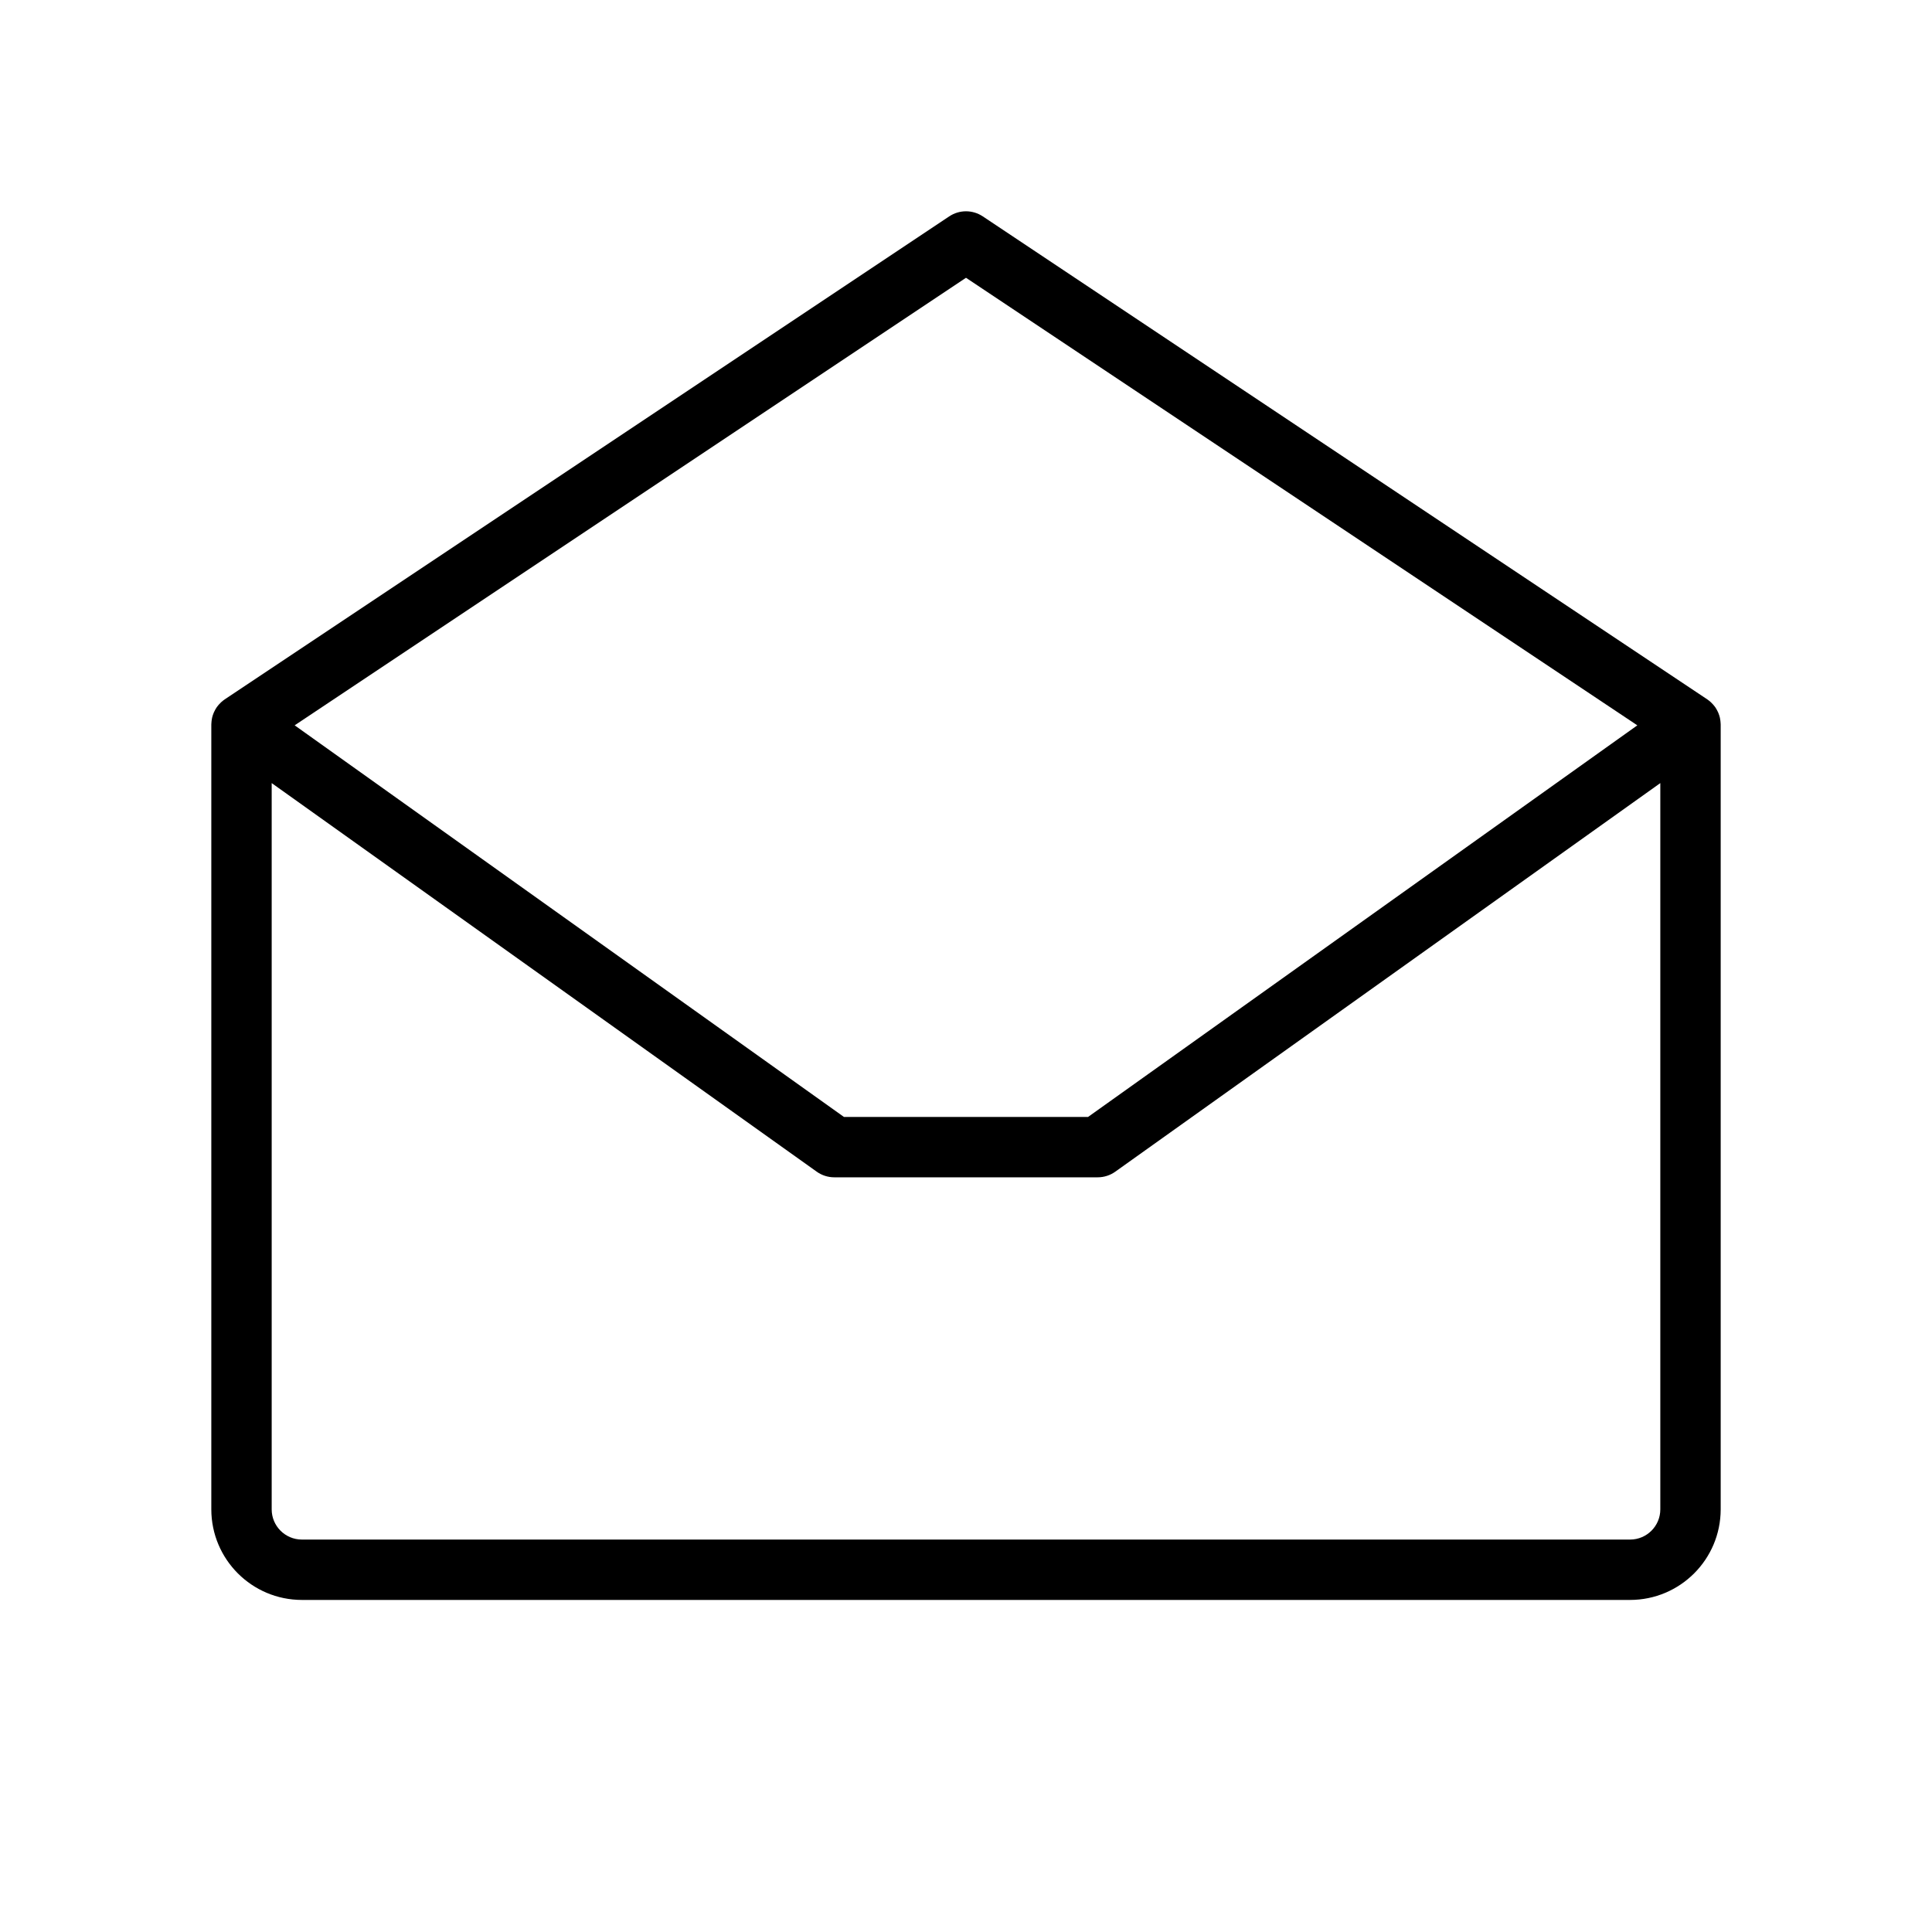
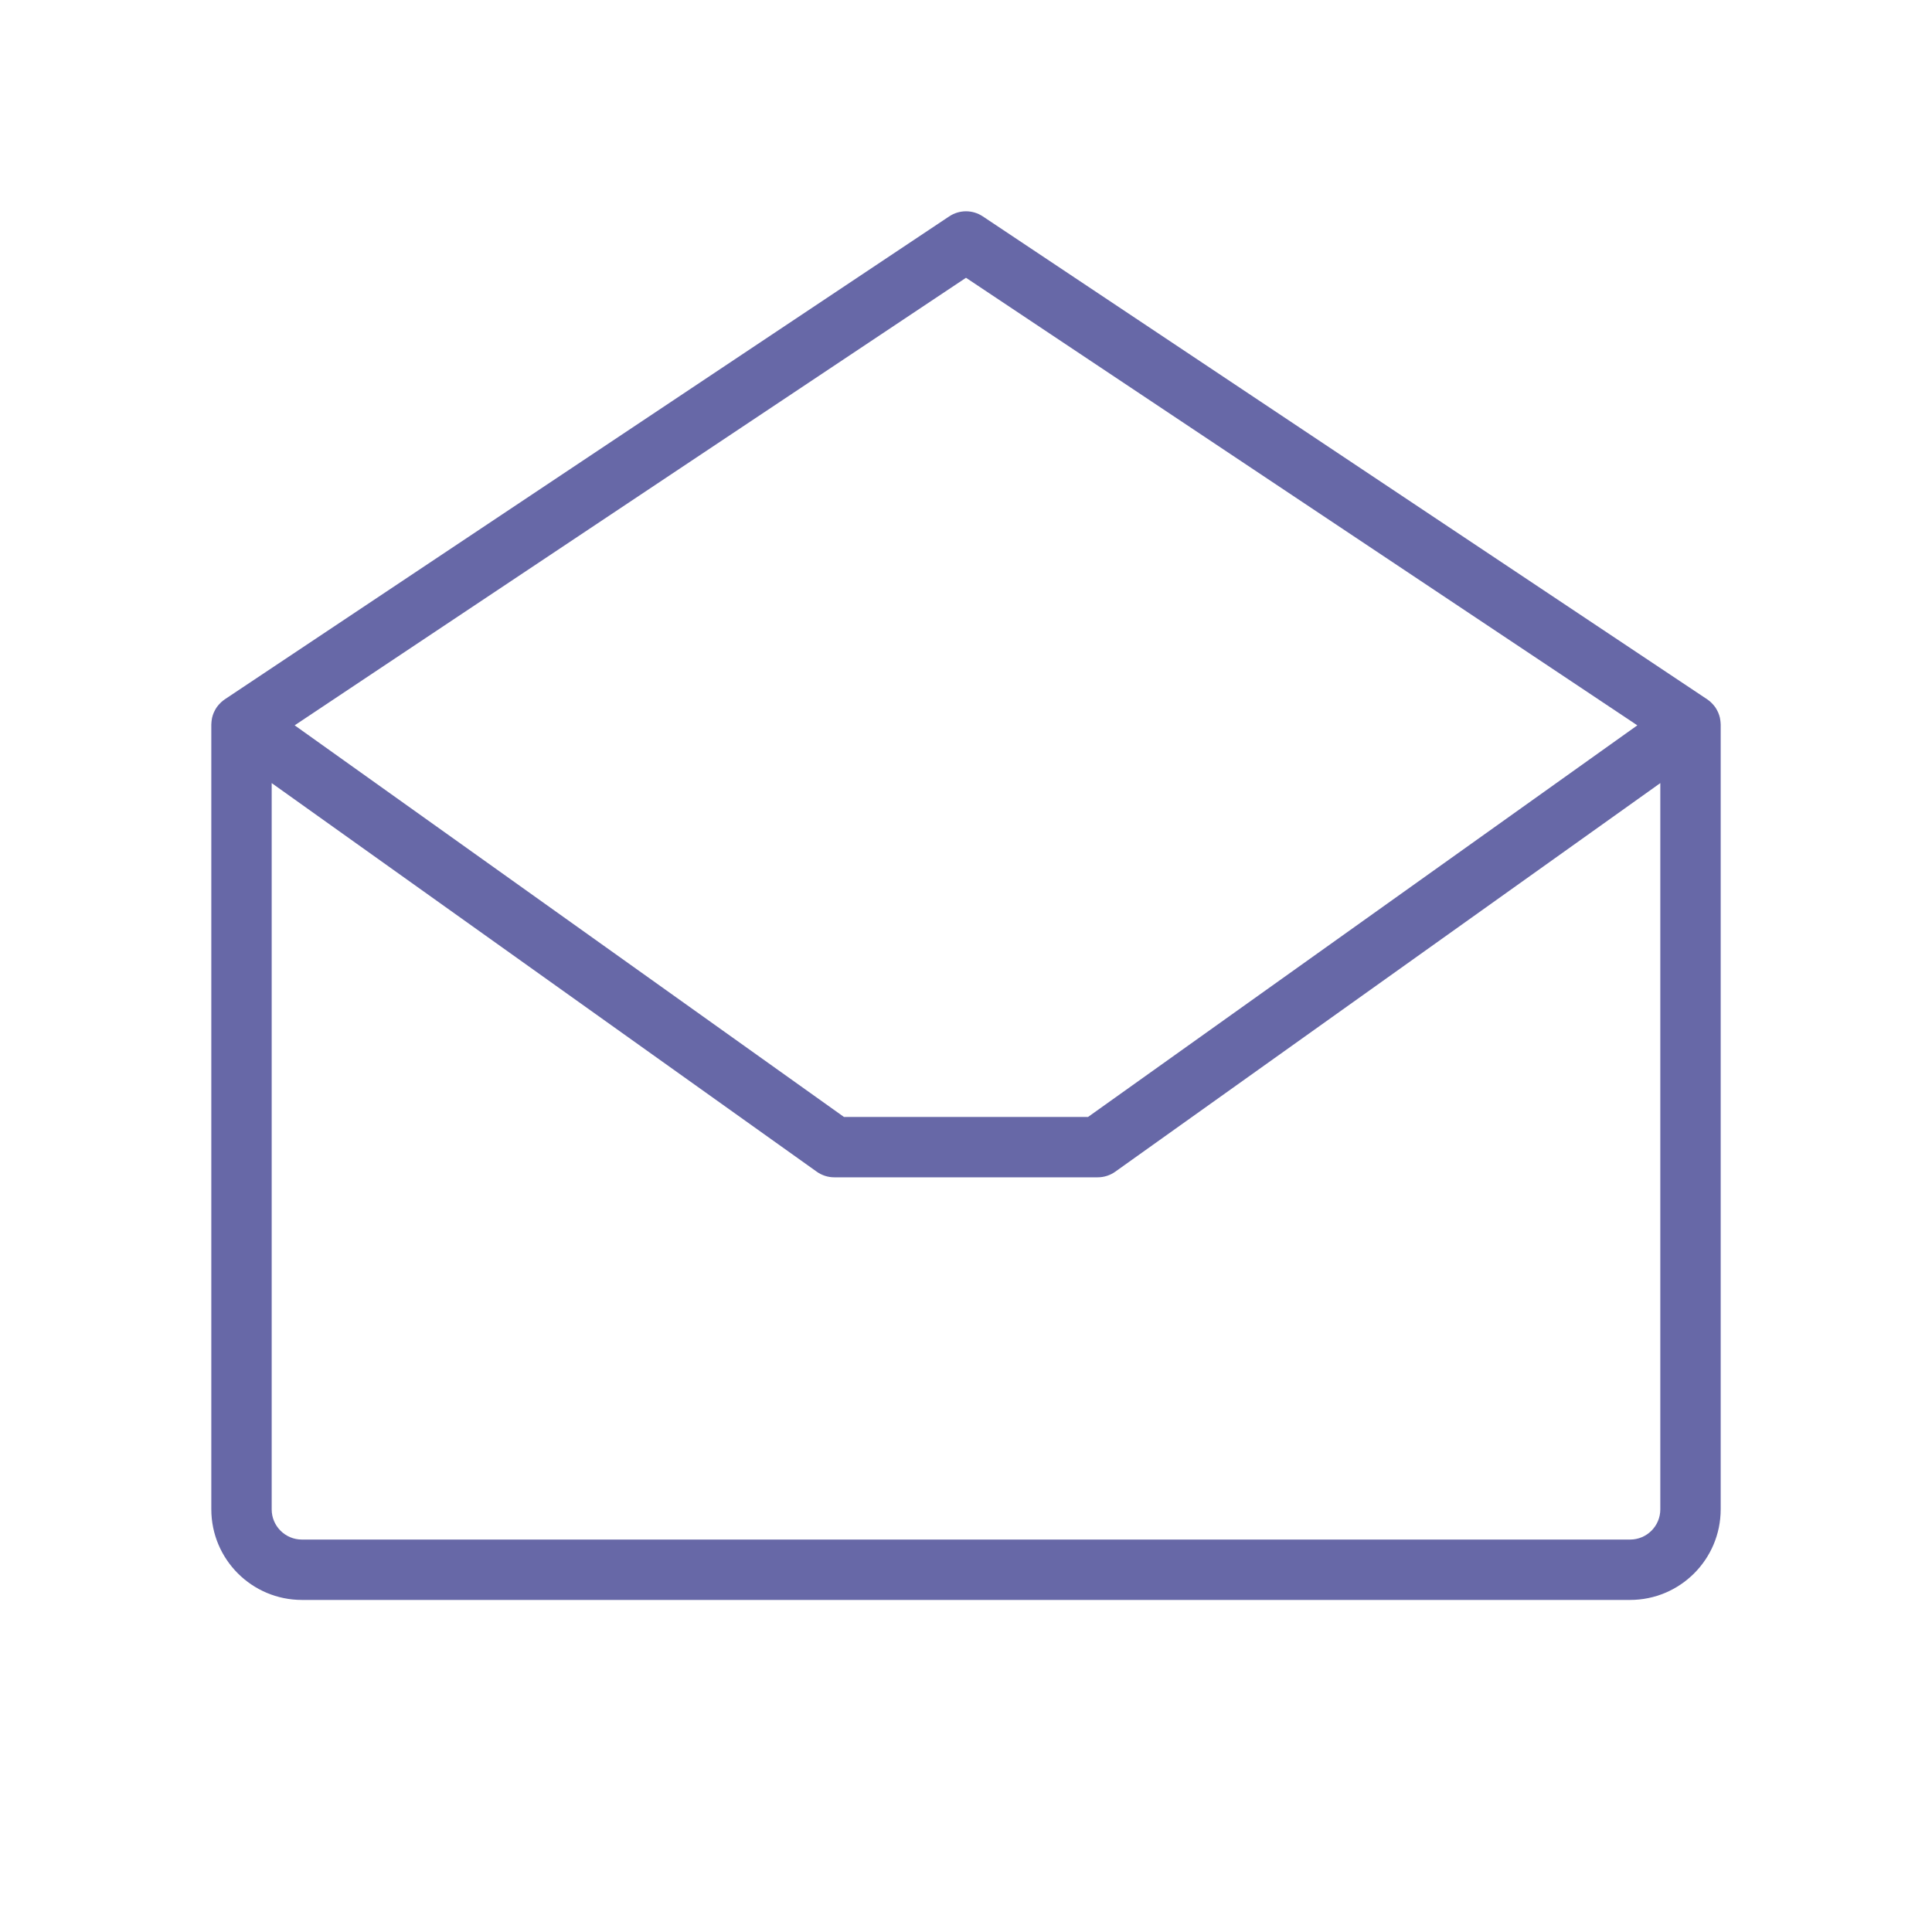
- <svg xmlns="http://www.w3.org/2000/svg" id="Flat" viewBox="0 0 256 256">
-   <path style="fill=: #303030" d="M227.996,95.936c-0-.043-.006-.086-.008-.13a3.979,3.979,0,0,0-.071-.583c-.009-.047-.015-.093-.026-.14a4.013,4.013,0,0,0-.21-.638c-.02-.047-.042-.094-.065-.141a4.026,4.026,0,0,0-.354-.62l-.005-.008c-.006-.009-.015-.015-.021-.024a3.934,3.934,0,0,0-.45-.514c-.037-.036-.072-.074-.11-.108a3.998,3.998,0,0,0-.457-.36l-96-64a3.997,3.997,0,0,0-4.438,0l-96,64a3.998,3.998,0,0,0-.457.36c-.038.035-.073.072-.11.108a3.934,3.934,0,0,0-.45.514c-.006.009-.015.015-.021.024l-.005.008a4.026,4.026,0,0,0-.354.62c-.022.047-.045.093-.065.141a4.013,4.013,0,0,0-.21.638c-.011.046-.017.093-.026.14a3.979,3.979,0,0,0-.071.583c-.002.043-.008.086-.008.13C28.003,95.958,28,95.979,28,96V200a12.013,12.013,0,0,0,12,12H216a12.013,12.013,0,0,0,12-12V96C228,95.979,227.997,95.958,227.996,95.936ZM128,36.808l88.955,59.303L144.174,148H111.826L39.045,96.11ZM216,204H40a4.004,4.004,0,0,1-4-4V103.764l72.224,51.493A4.001,4.001,0,0,0,110.546,156h34.908a4.001,4.001,0,0,0,2.322-.743L220,103.764V200A4.004,4.004,0,0,1,216,204Z" />
+ <svg xmlns="http://www.w3.org/2000/svg" id="Flat" fill="#6768A7" viewBox="0 0 256 256">
+   <path fill="#6768A7" d="M227.996,95.936c-0-.043-.006-.086-.008-.13a3.979,3.979,0,0,0-.071-.583c-.009-.047-.015-.093-.026-.14a4.013,4.013,0,0,0-.21-.638c-.02-.047-.042-.094-.065-.141a4.026,4.026,0,0,0-.354-.62l-.005-.008c-.006-.009-.015-.015-.021-.024a3.934,3.934,0,0,0-.45-.514c-.037-.036-.072-.074-.11-.108a3.998,3.998,0,0,0-.457-.36l-96-64a3.997,3.997,0,0,0-4.438,0l-96,64a3.998,3.998,0,0,0-.457.36c-.038.035-.073.072-.11.108a3.934,3.934,0,0,0-.45.514c-.006.009-.015.015-.021.024l-.005.008a4.026,4.026,0,0,0-.354.62c-.022.047-.045.093-.065.141a4.013,4.013,0,0,0-.21.638c-.011.046-.017.093-.026.14a3.979,3.979,0,0,0-.071.583c-.002.043-.008.086-.008.13C28.003,95.958,28,95.979,28,96V200a12.013,12.013,0,0,0,12,12H216a12.013,12.013,0,0,0,12-12V96C228,95.979,227.997,95.958,227.996,95.936ZM128,36.808l88.955,59.303L144.174,148H111.826L39.045,96.11ZM216,204H40a4.004,4.004,0,0,1-4-4V103.764l72.224,51.493A4.001,4.001,0,0,0,110.546,156h34.908a4.001,4.001,0,0,0,2.322-.743L220,103.764V200A4.004,4.004,0,0,1,216,204Z" />
</svg>
